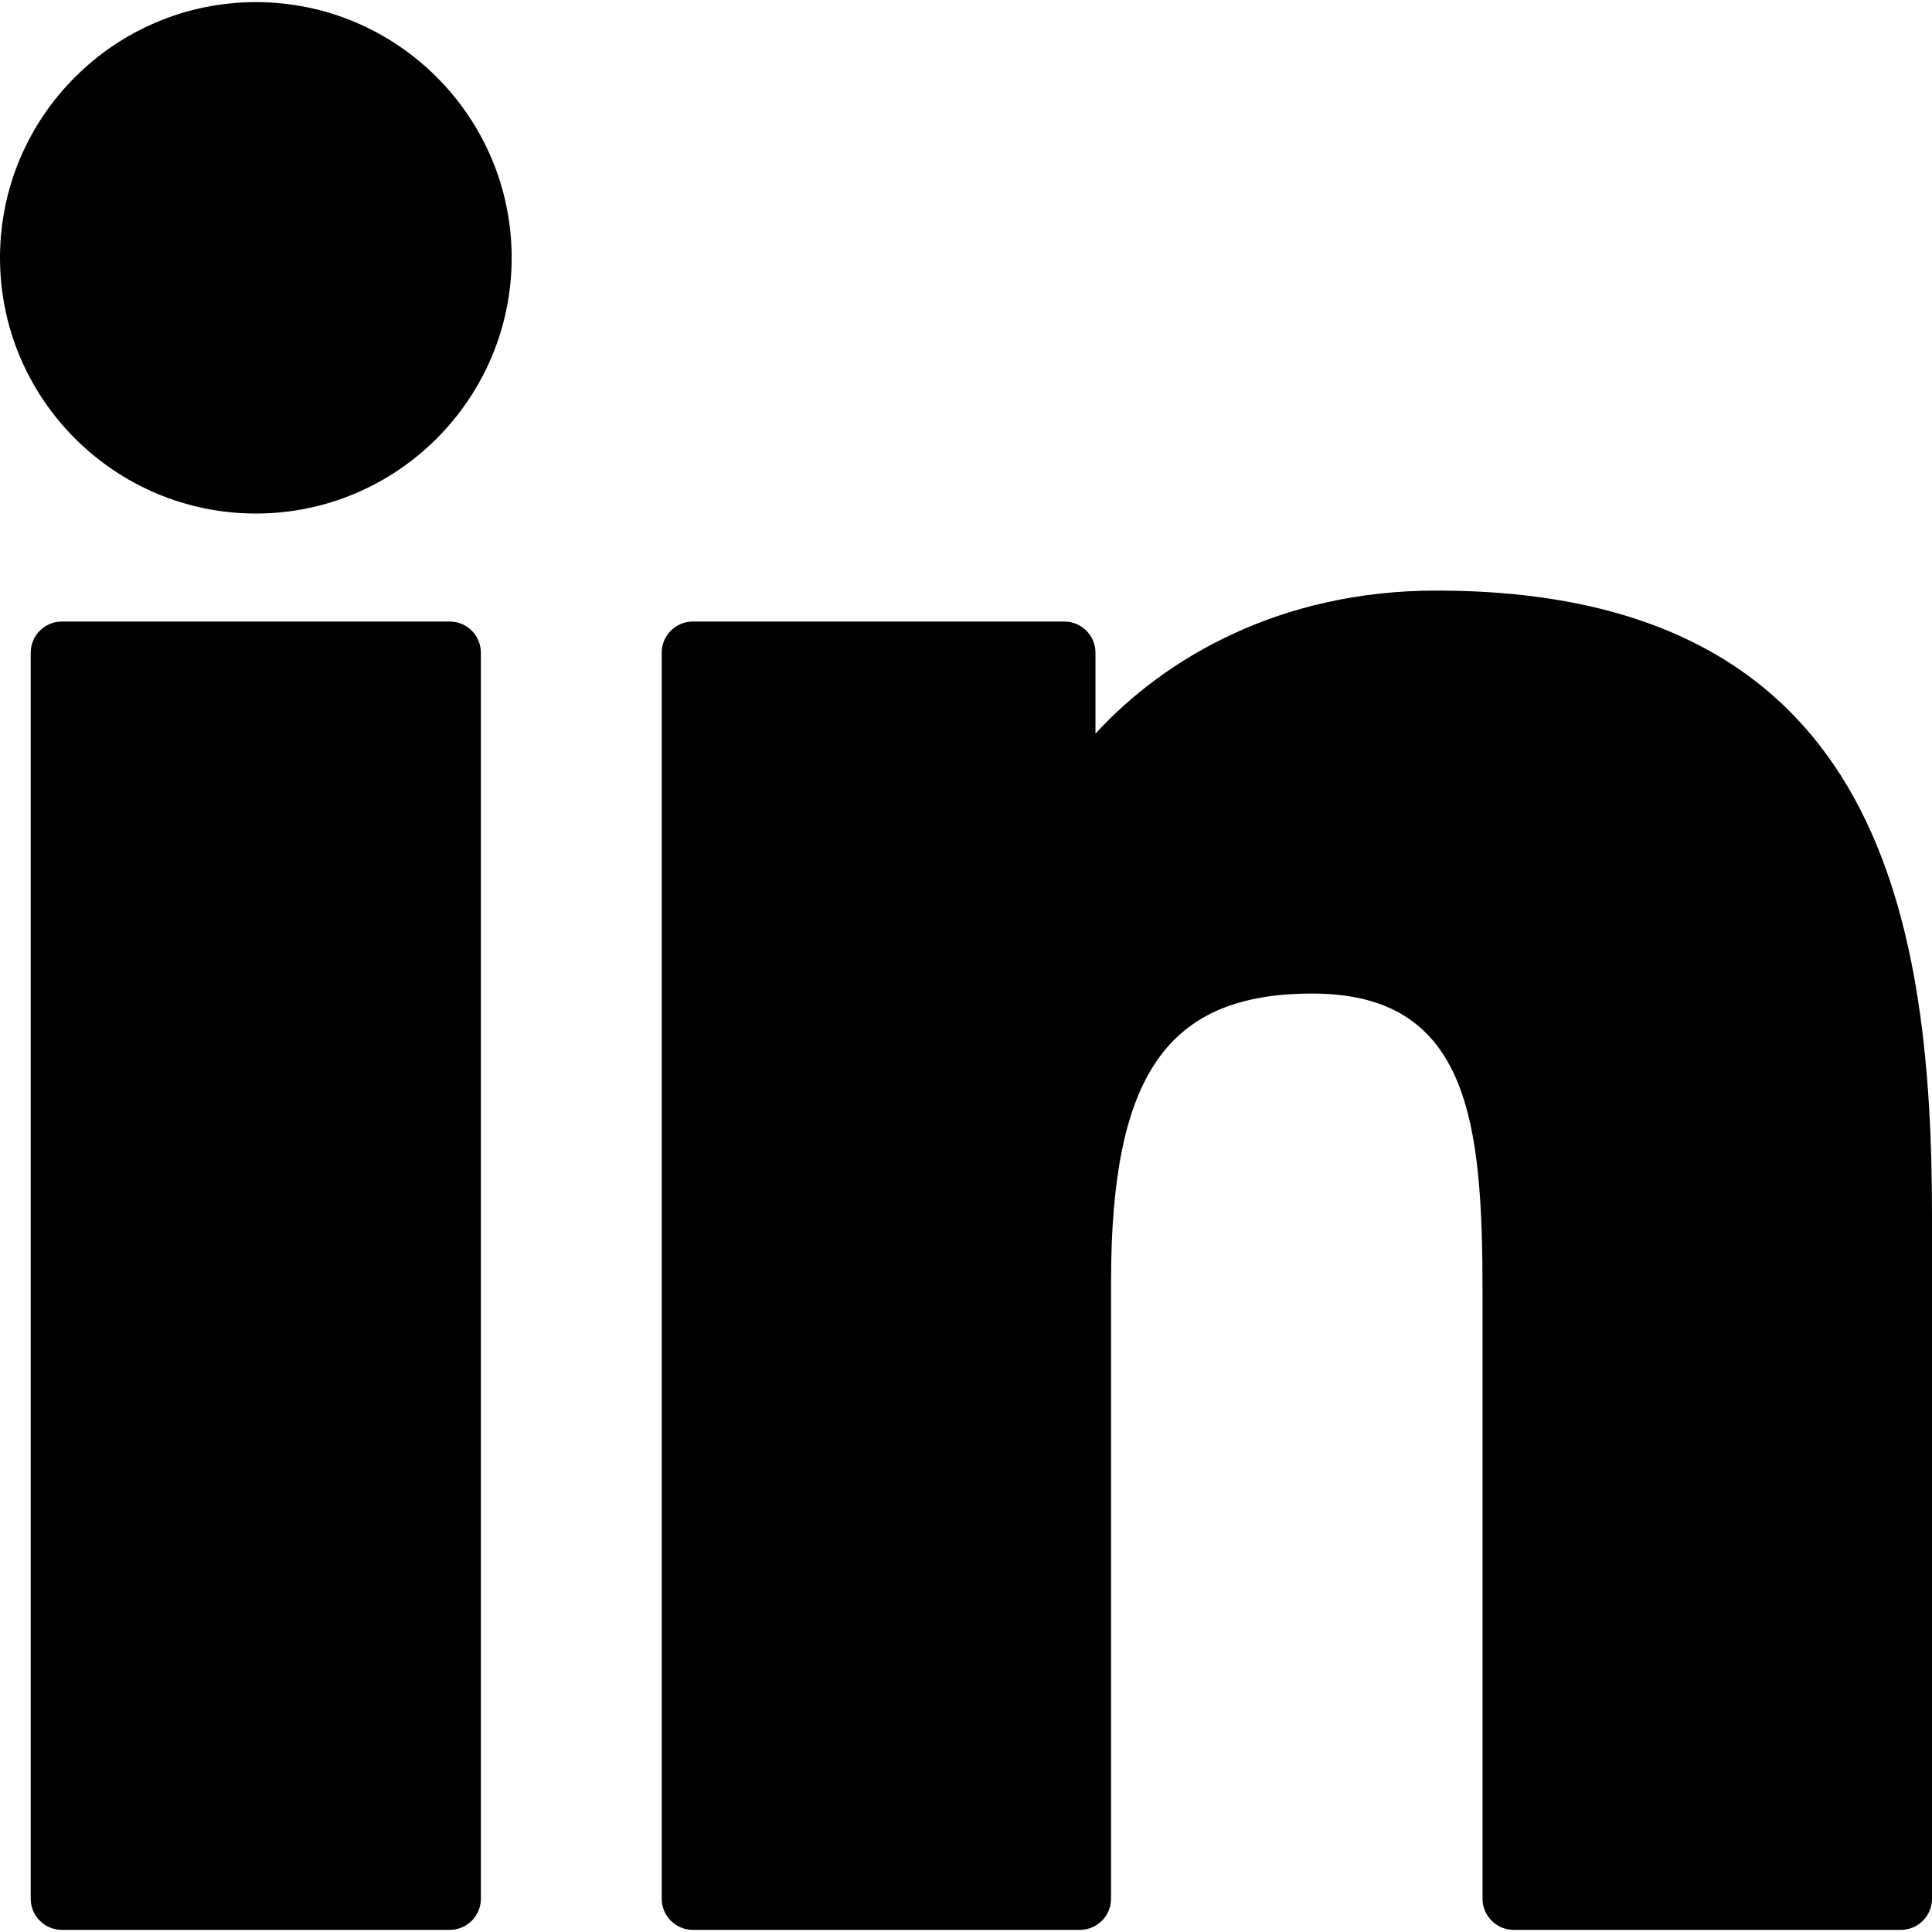
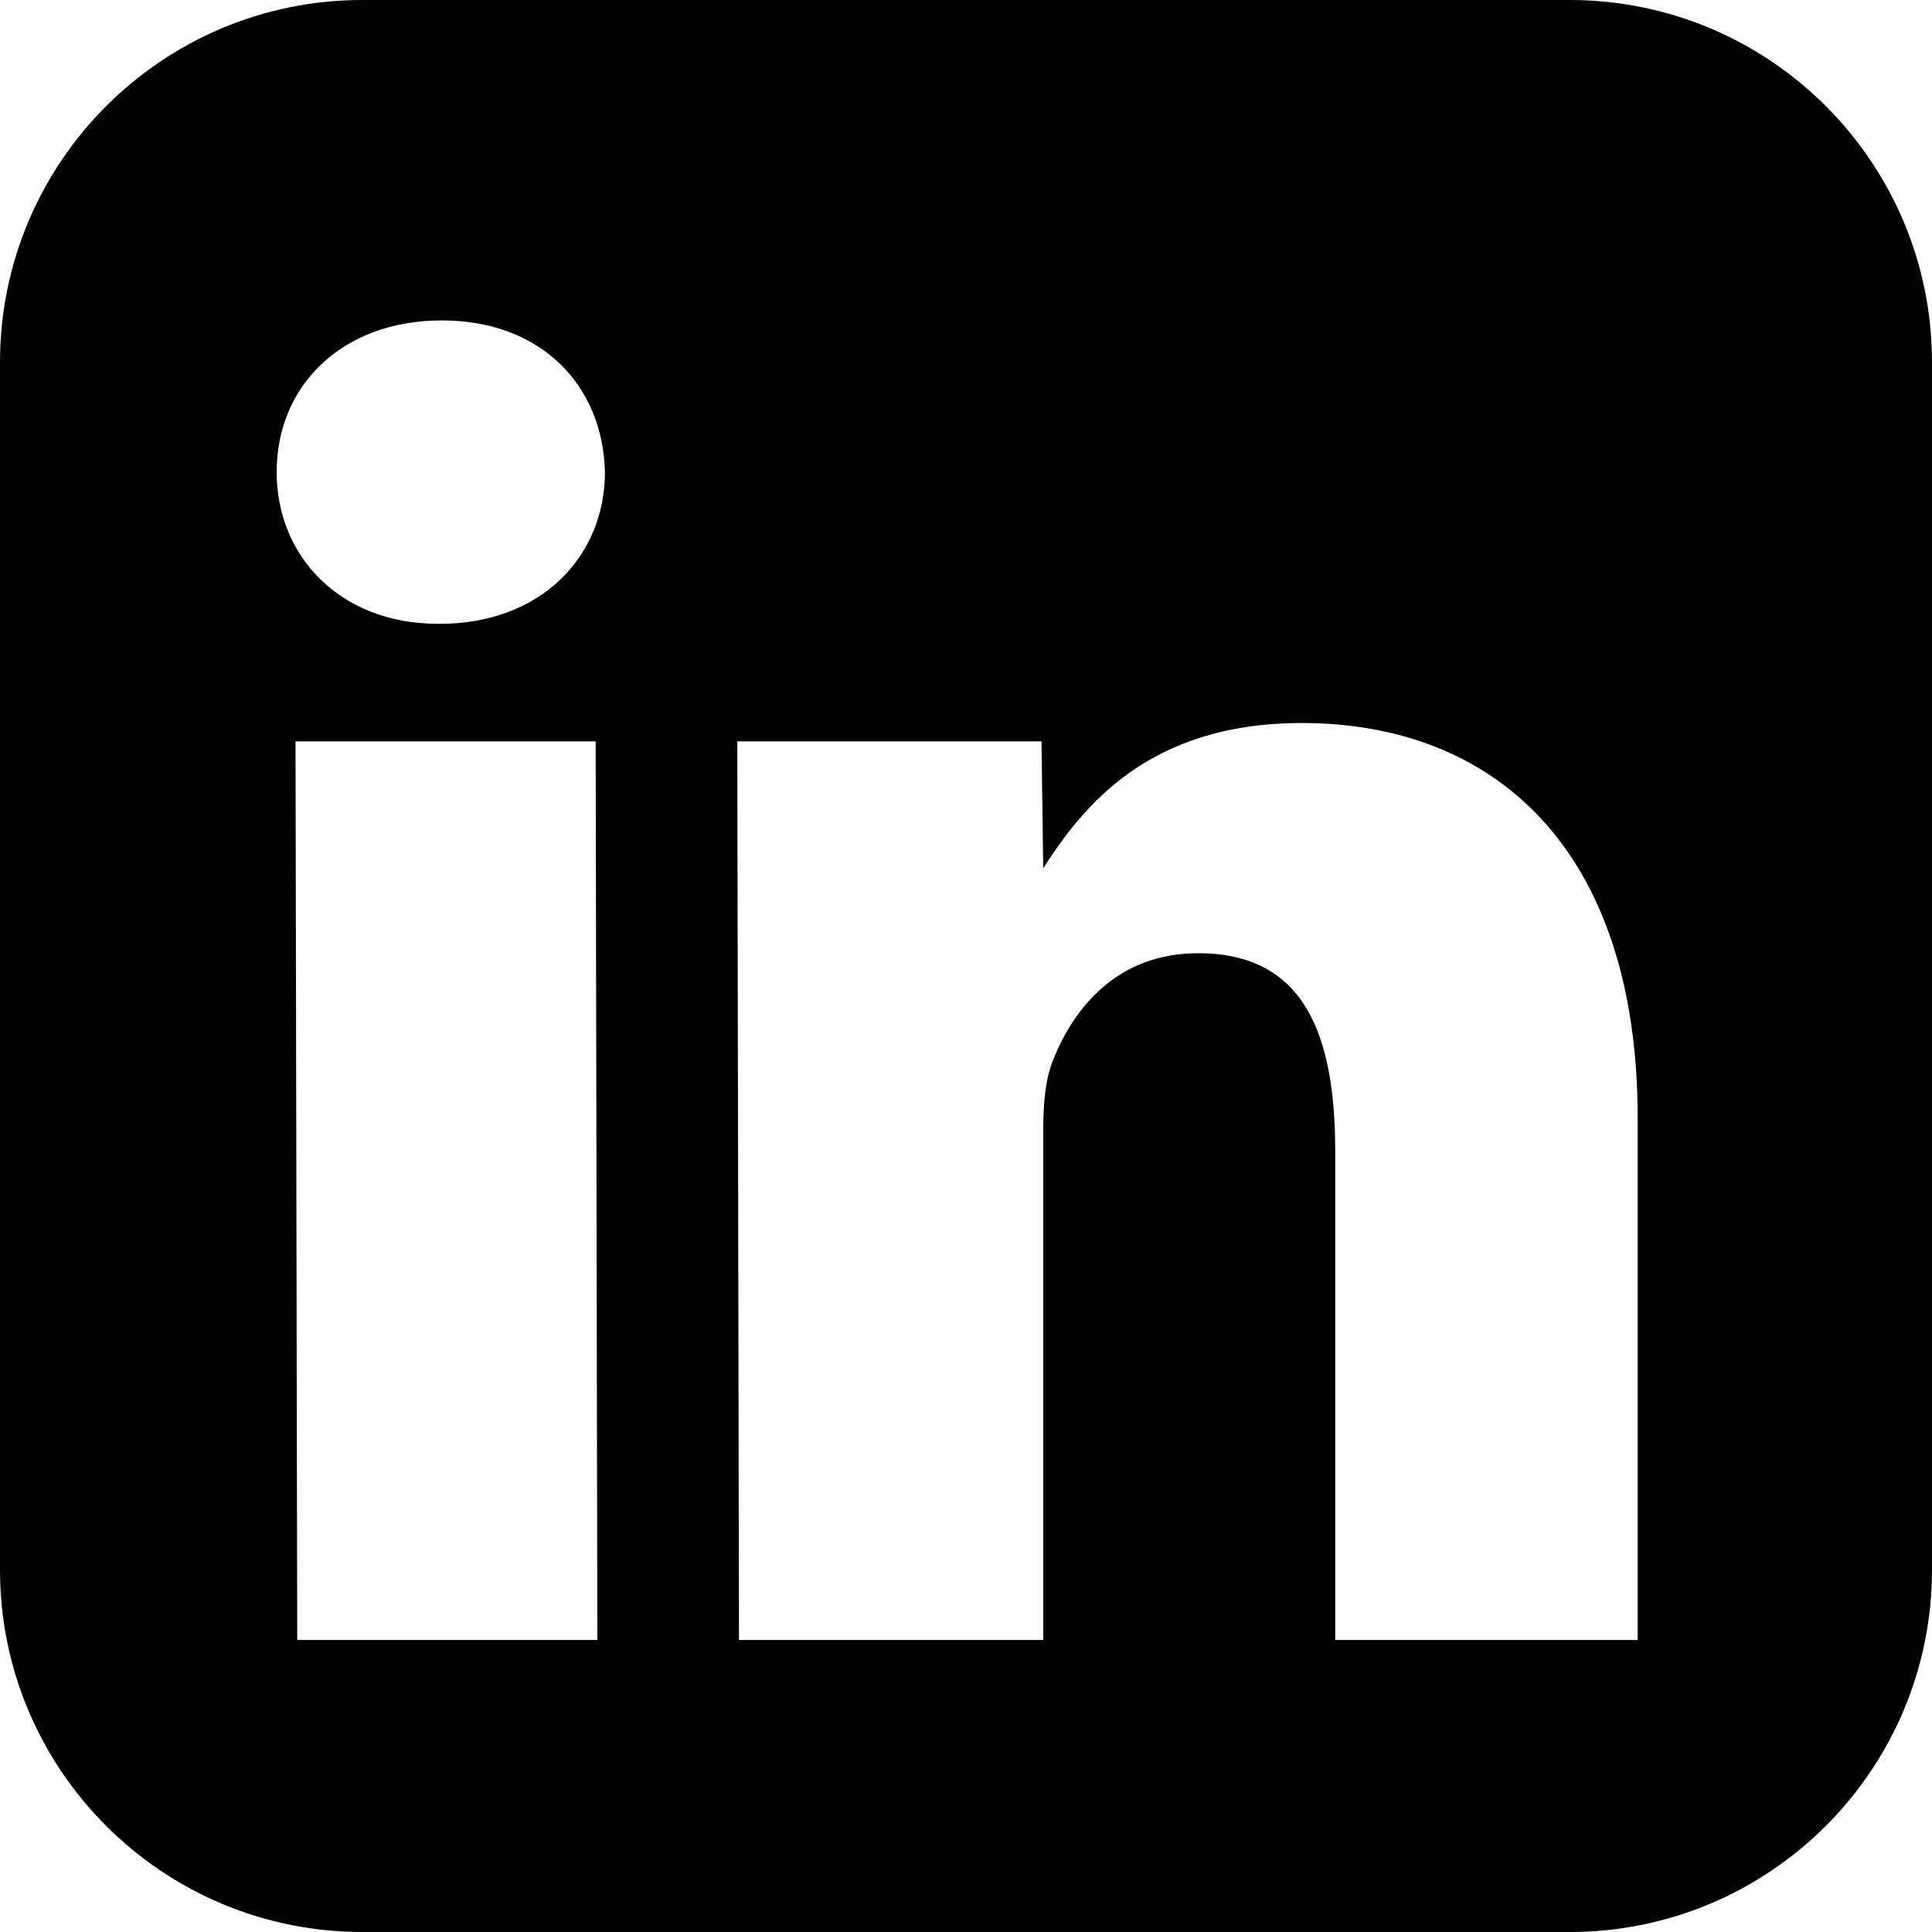
- <svg xmlns="http://www.w3.org/2000/svg" fill="#000000" height="800px" width="800px" version="1.1" id="Layer_1" viewBox="0 0 310 310" xml:space="preserve">
-   <g id="SVGRepo_bgCarrier" stroke-width="0" />
-   <g id="SVGRepo_tracerCarrier" stroke-linecap="round" stroke-linejoin="round" />
-   <g id="SVGRepo_iconCarrier">
-     <g id="XMLID_801_">
-       <path id="XMLID_802_" d="M72.16,99.73H9.927c-2.762,0-5,2.239-5,5v199.928c0,2.762,2.238,5,5,5H72.16c2.762,0,5-2.238,5-5V104.73 C77.16,101.969,74.922,99.73,72.16,99.73z" />
-       <path id="XMLID_803_" d="M41.066,0.341C18.422,0.341,0,18.743,0,41.362C0,63.991,18.422,82.4,41.066,82.4 c22.626,0,41.033-18.41,41.033-41.038C82.1,18.743,63.692,0.341,41.066,0.341z" />
-       <path id="XMLID_804_" d="M230.454,94.761c-24.995,0-43.472,10.745-54.679,22.954V104.73c0-2.761-2.238-5-5-5h-59.599 c-2.762,0-5,2.239-5,5v199.928c0,2.762,2.238,5,5,5h62.097c2.762,0,5-2.238,5-5v-98.918c0-33.333,9.054-46.319,32.29-46.319 c25.306,0,27.317,20.818,27.317,48.034v97.204c0,2.762,2.238,5,5,5H305c2.762,0,5-2.238,5-5V194.995 C310,145.43,300.549,94.761,230.454,94.761z" />
-     </g>
-   </g>
+ <svg xmlns="http://www.w3.org/2000/svg" viewBox="0 0 26 26" width="26px" height="26px">
+   <path d="M 21.125 0 L 4.875 0 C 2.184 0 0 2.184 0 4.875 L 0 21.125 C 0 23.816 2.184 26 4.875 26 L 21.125 26 C 23.816 26 26 23.816 26 21.125 L 26 4.875 C 26 2.184 23.816 0 21.125 0 Z M 8.039 22.07 L 4 22.07 L 3.977 9.977 L 8.016 9.977 Z M 5.918 8.395 L 5.895 8.395 C 4.574 8.395 3.723 7.484 3.723 6.352 C 3.723 5.191 4.602 4.312 5.945 4.312 C 7.289 4.312 8.113 5.191 8.141 6.352 C 8.141 7.484 7.285 8.395 5.918 8.395 Z M 22.043 22.07 L 17.969 22.07 L 17.969 15.5 C 17.969 13.91 17.547 12.828 16.125 12.828 C 15.039 12.828 14.453 13.559 14.172 14.266 C 14.066 14.52 14.039 14.867 14.039 15.223 L 14.039 22.07 L 9.945 22.07 L 9.922 9.977 L 14.016 9.977 L 14.039 11.684 C 14.562 10.875 15.434 9.73 17.52 9.73 C 20.105 9.73 22.039 11.418 22.039 15.047 L 22.039 22.07 Z" />
</svg>
